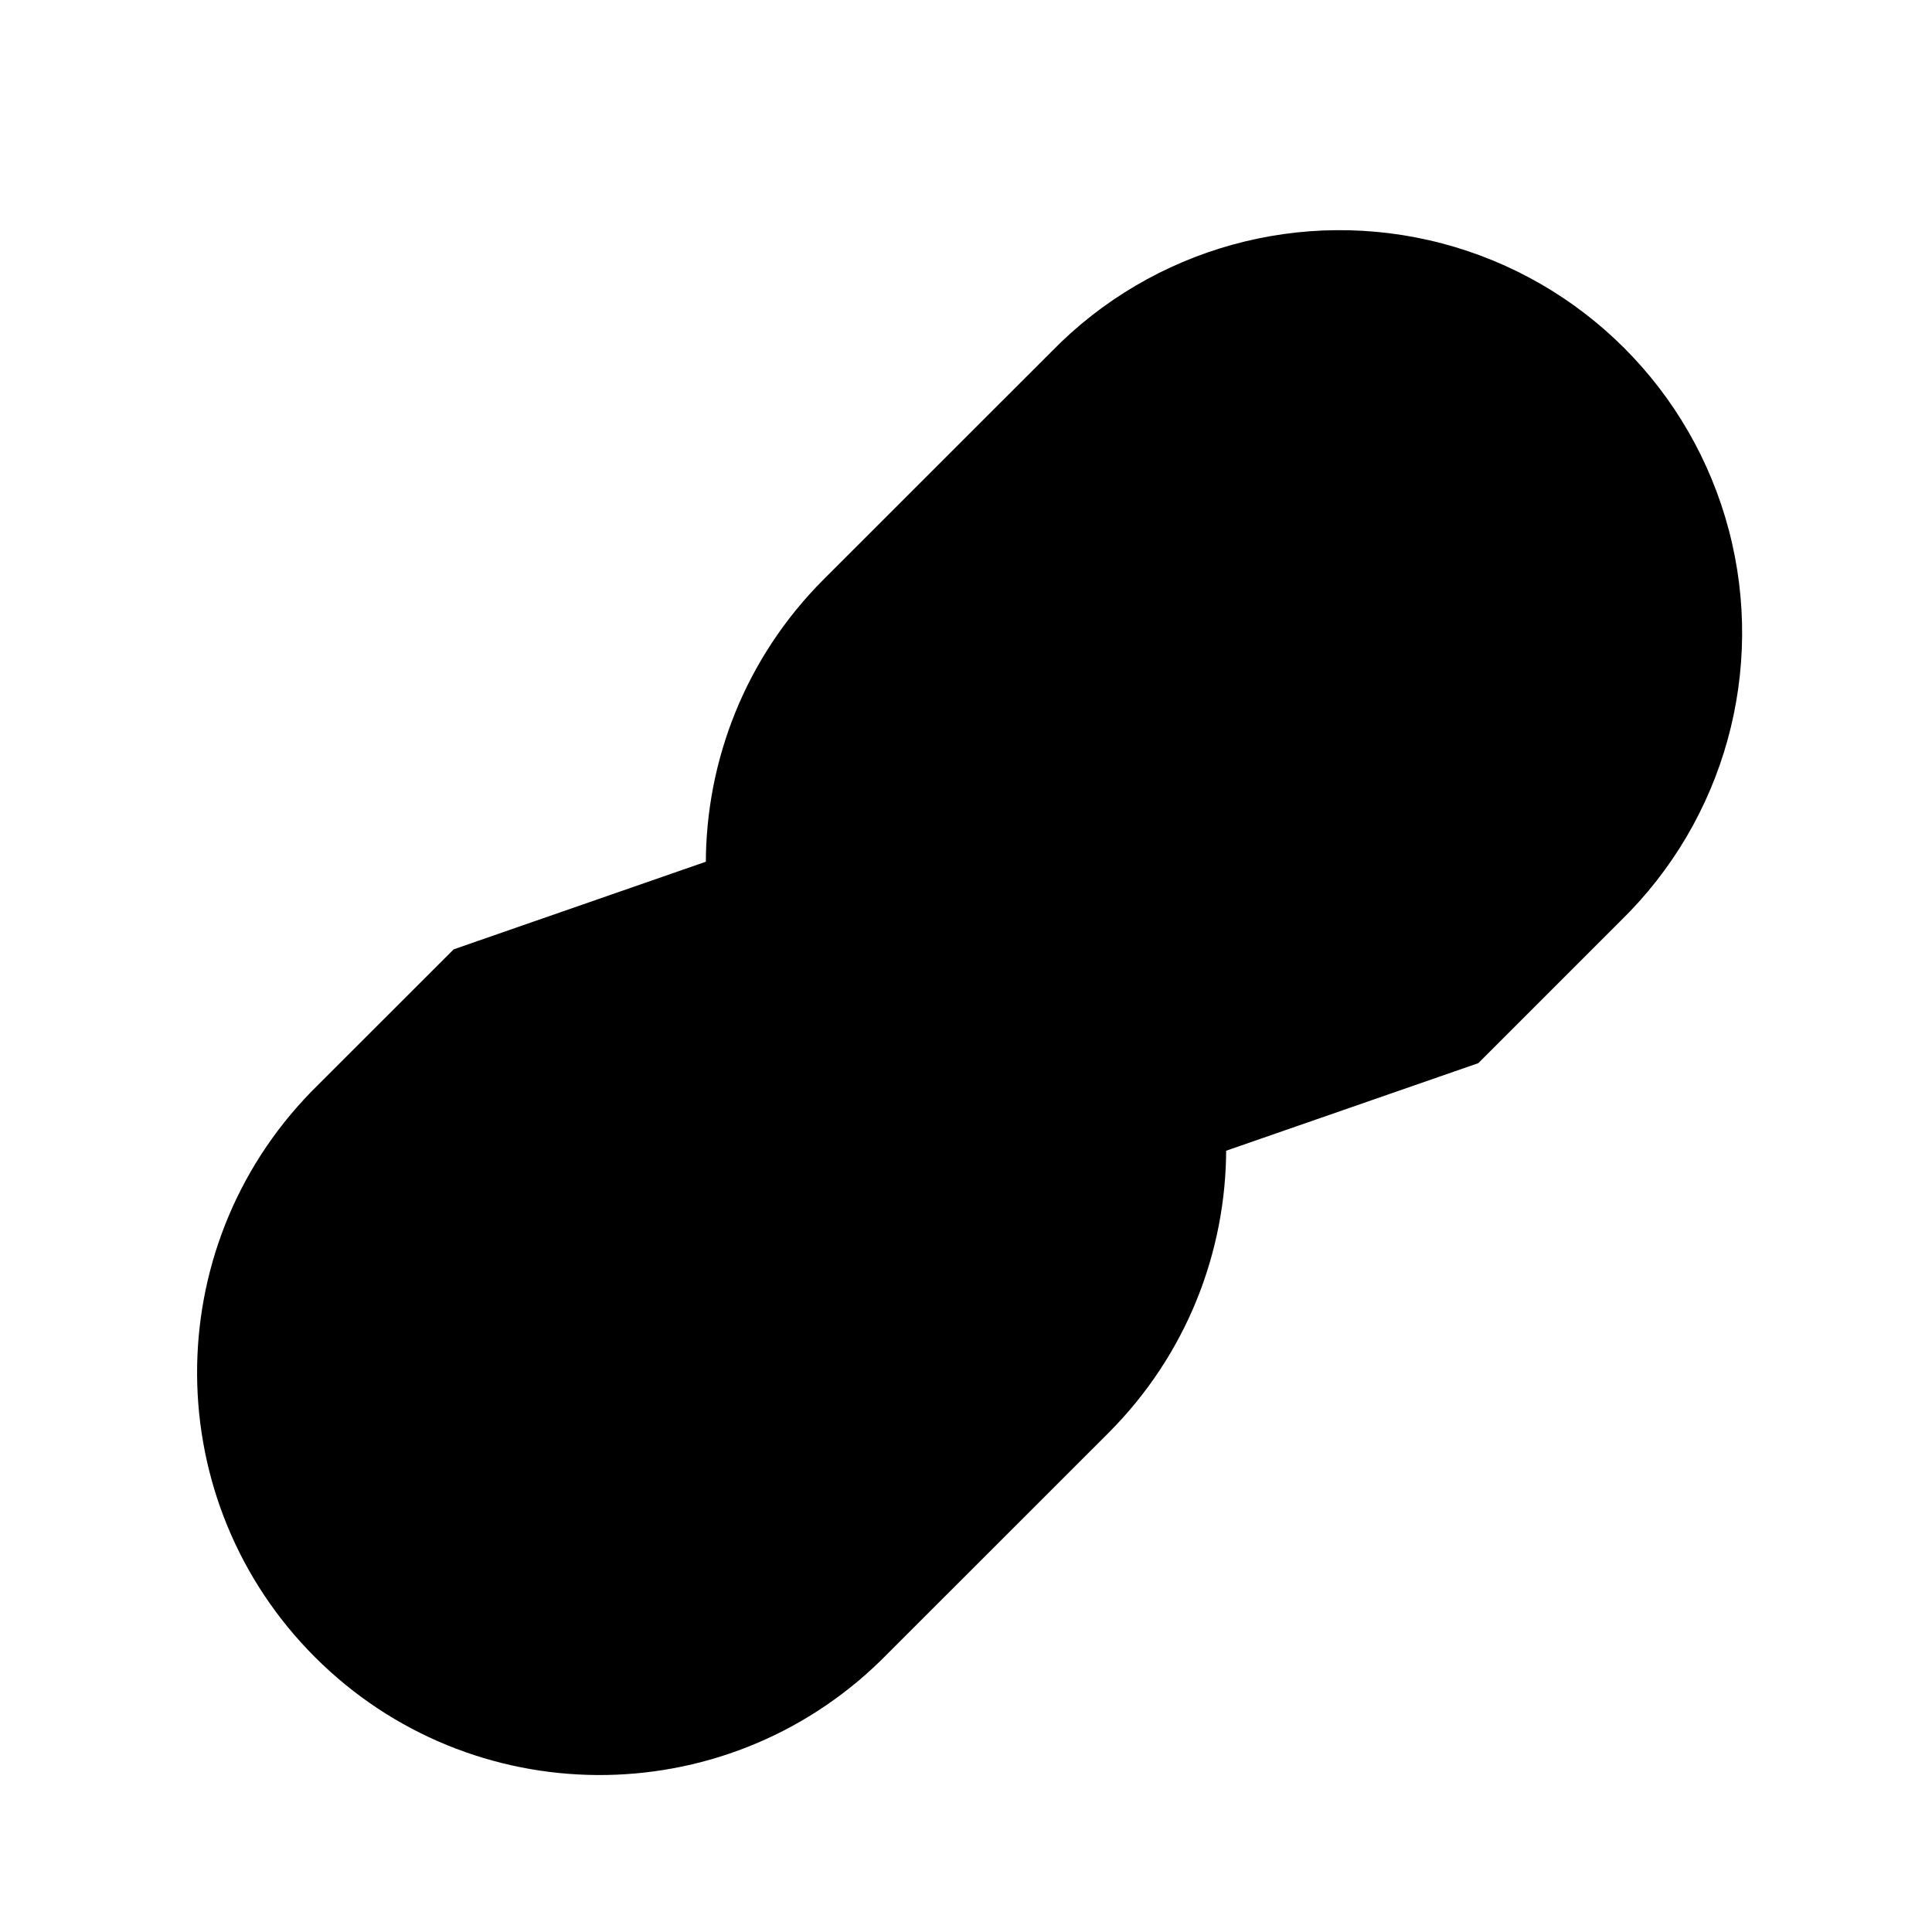
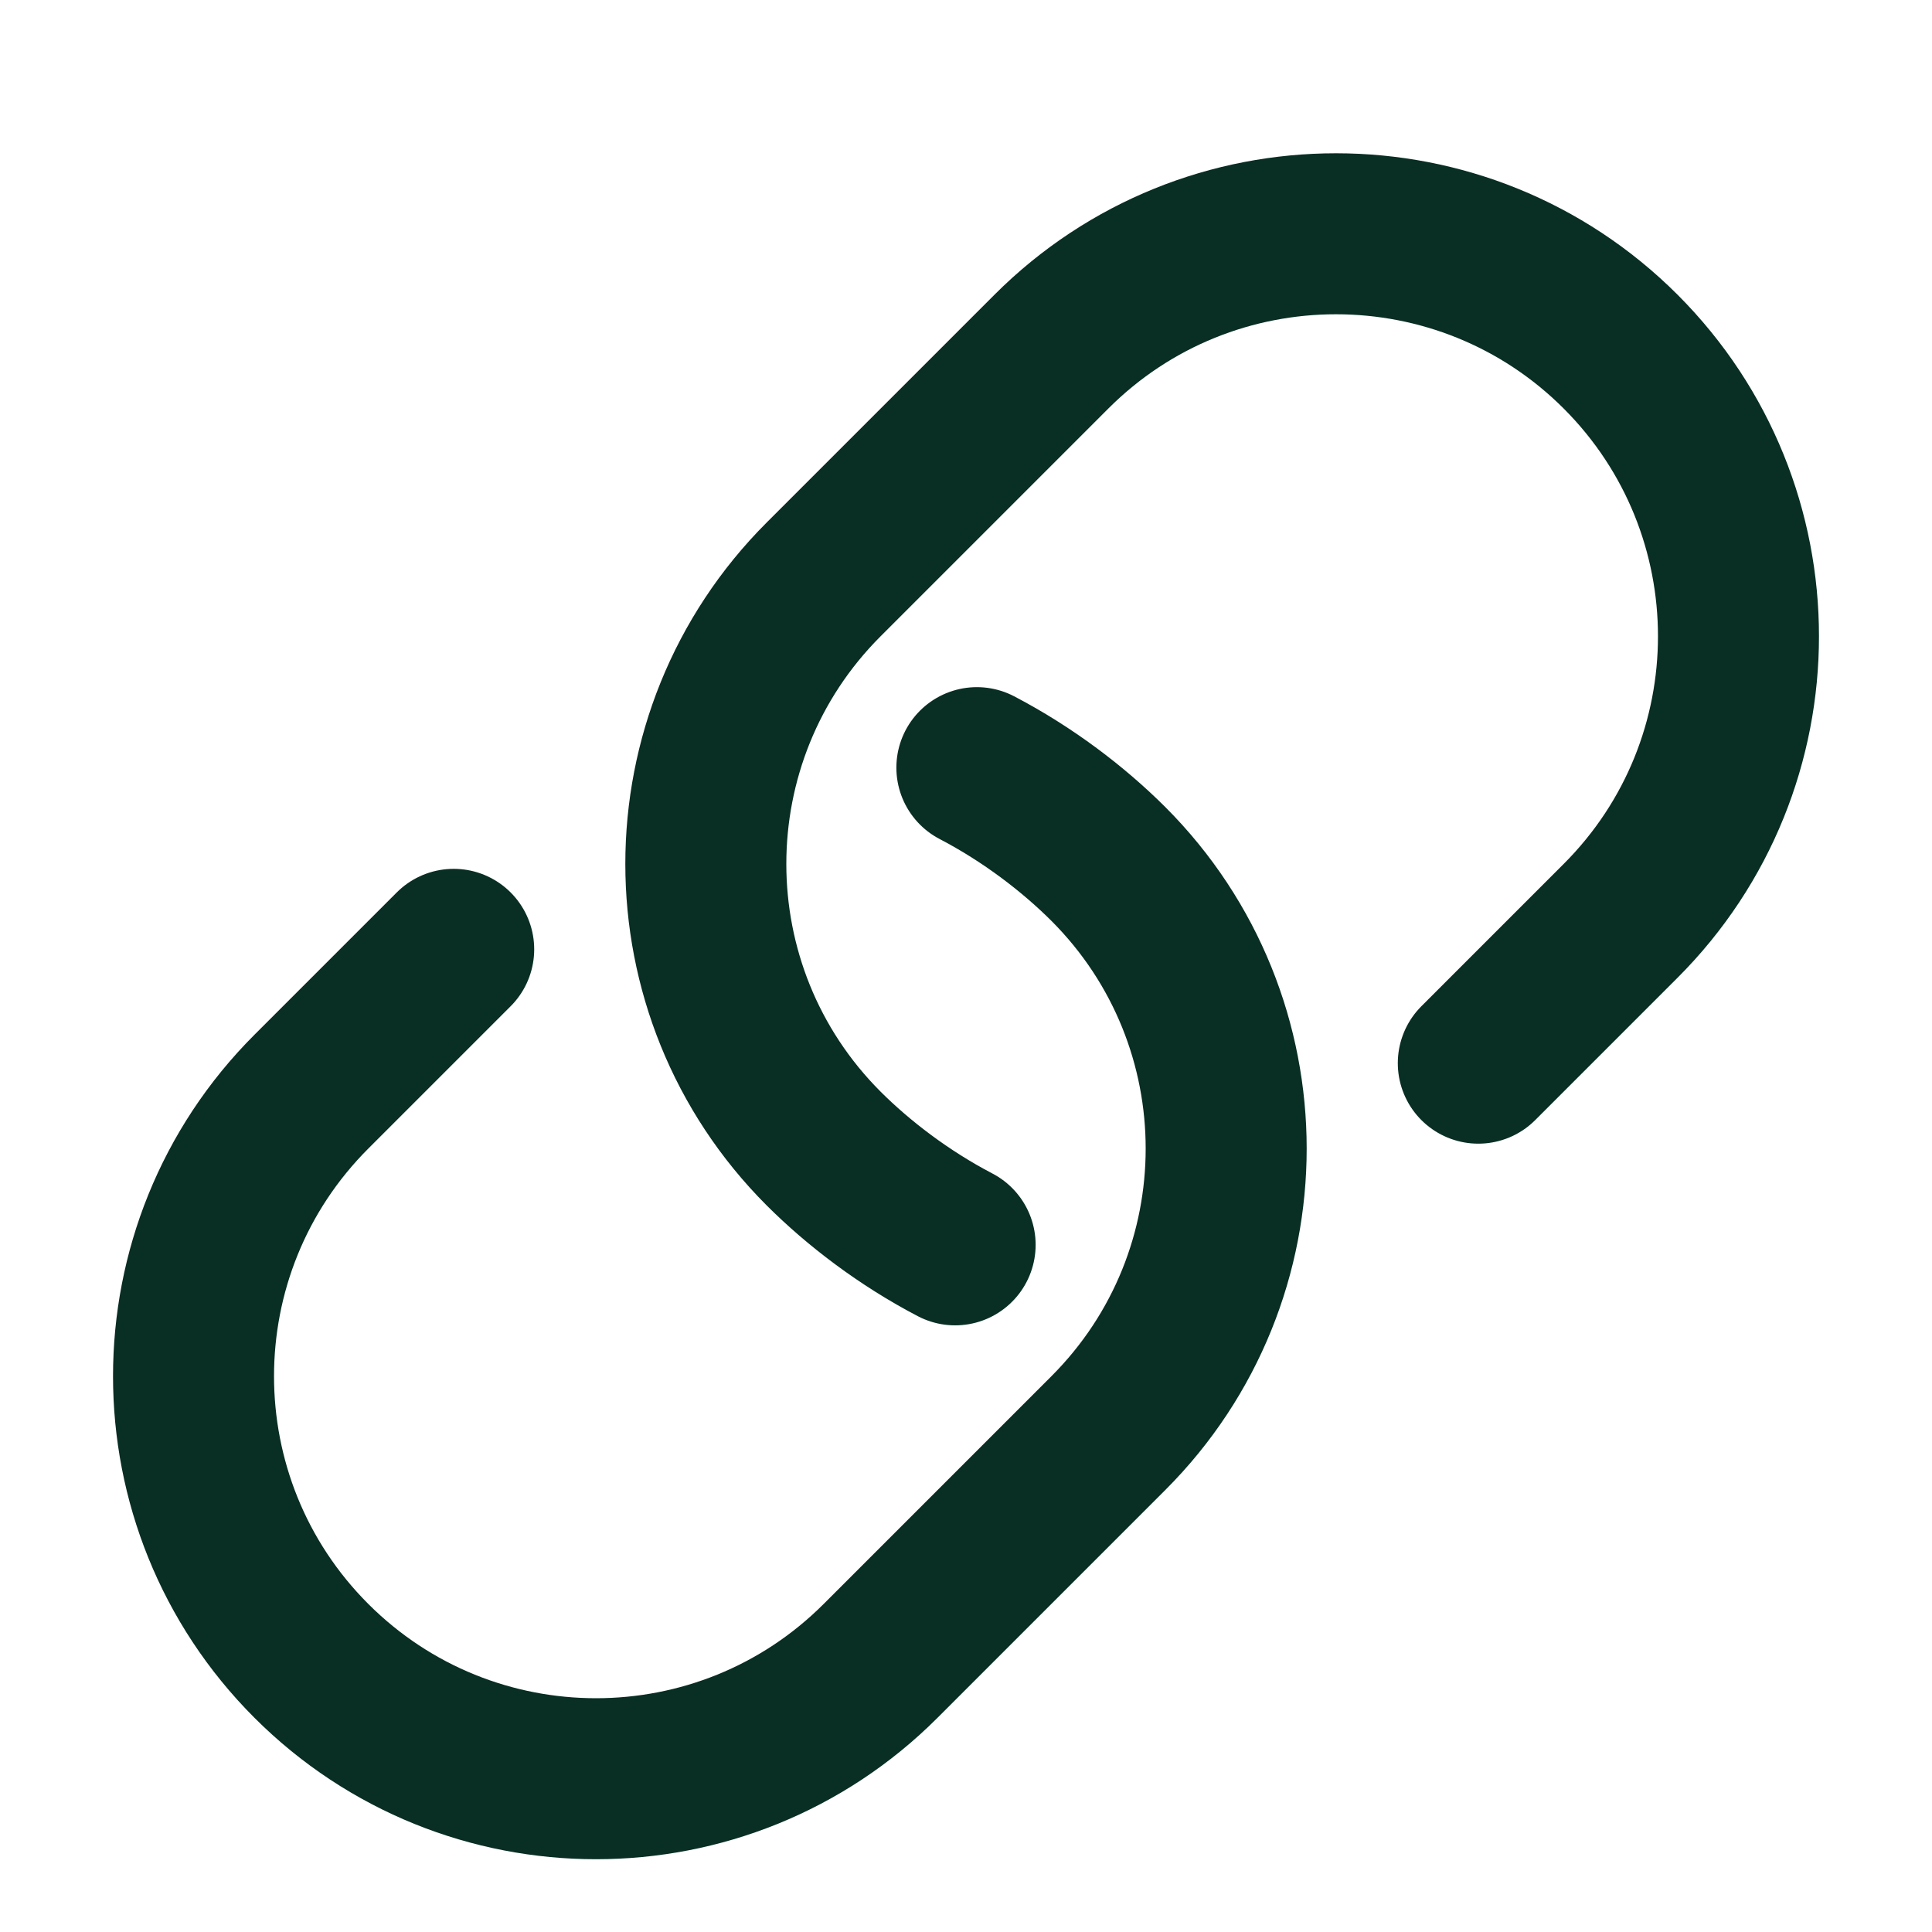
- <svg width="24" height="24" viewBox="0 0 24 24">
-   <g class="link">
-     <path d="m18.364 13.207 1.768-1.768a5 5 0 1 0-7.071-7.07l-2.829 2.828a5 5 0 0 0 0 7.07 6.81 6.81 0 0 0 1.633 1.197m-6.229-3.671L3.868 13.56a5 5 0 0 0 7.071 7.07l2.829-2.828a5 5 0 0 0 0-7.07 6.796 6.796 0 0 0-1.633-1.197" class="stroke-current stroke-2 sl-r" />
-   </g>
+ <svg xmlns="http://www.w3.org/2000/svg" width="24" height="24" viewBox="0 0 24 24" fill="none">
+   <path d="M18.364 13.207L20.132 11.439C22.084 9.487 22.084 6.321 20.132 4.368C18.179 2.416 15.013 2.416 13.061 4.368L10.232 7.197C8.28 9.149 8.28 12.315 10.232 14.268C10.665 14.7 11.229 15.132 11.865 15.464M5.636 11.793L3.868 13.561C1.916 15.513 1.916 18.679 3.868 20.632C5.821 22.584 8.987 22.584 10.939 20.632L13.768 17.803C15.72 15.851 15.72 12.685 13.768 10.732C13.335 10.3 12.771 9.868 12.135 9.536" stroke="#092E24" style="stroke:#092E24;stroke:color(display-p3 0.035 0.18 0.141);stroke-opacity:1;" stroke-width="2" stroke-miterlimit="10" stroke-linecap="round" stroke-linejoin="round" />
</svg>
